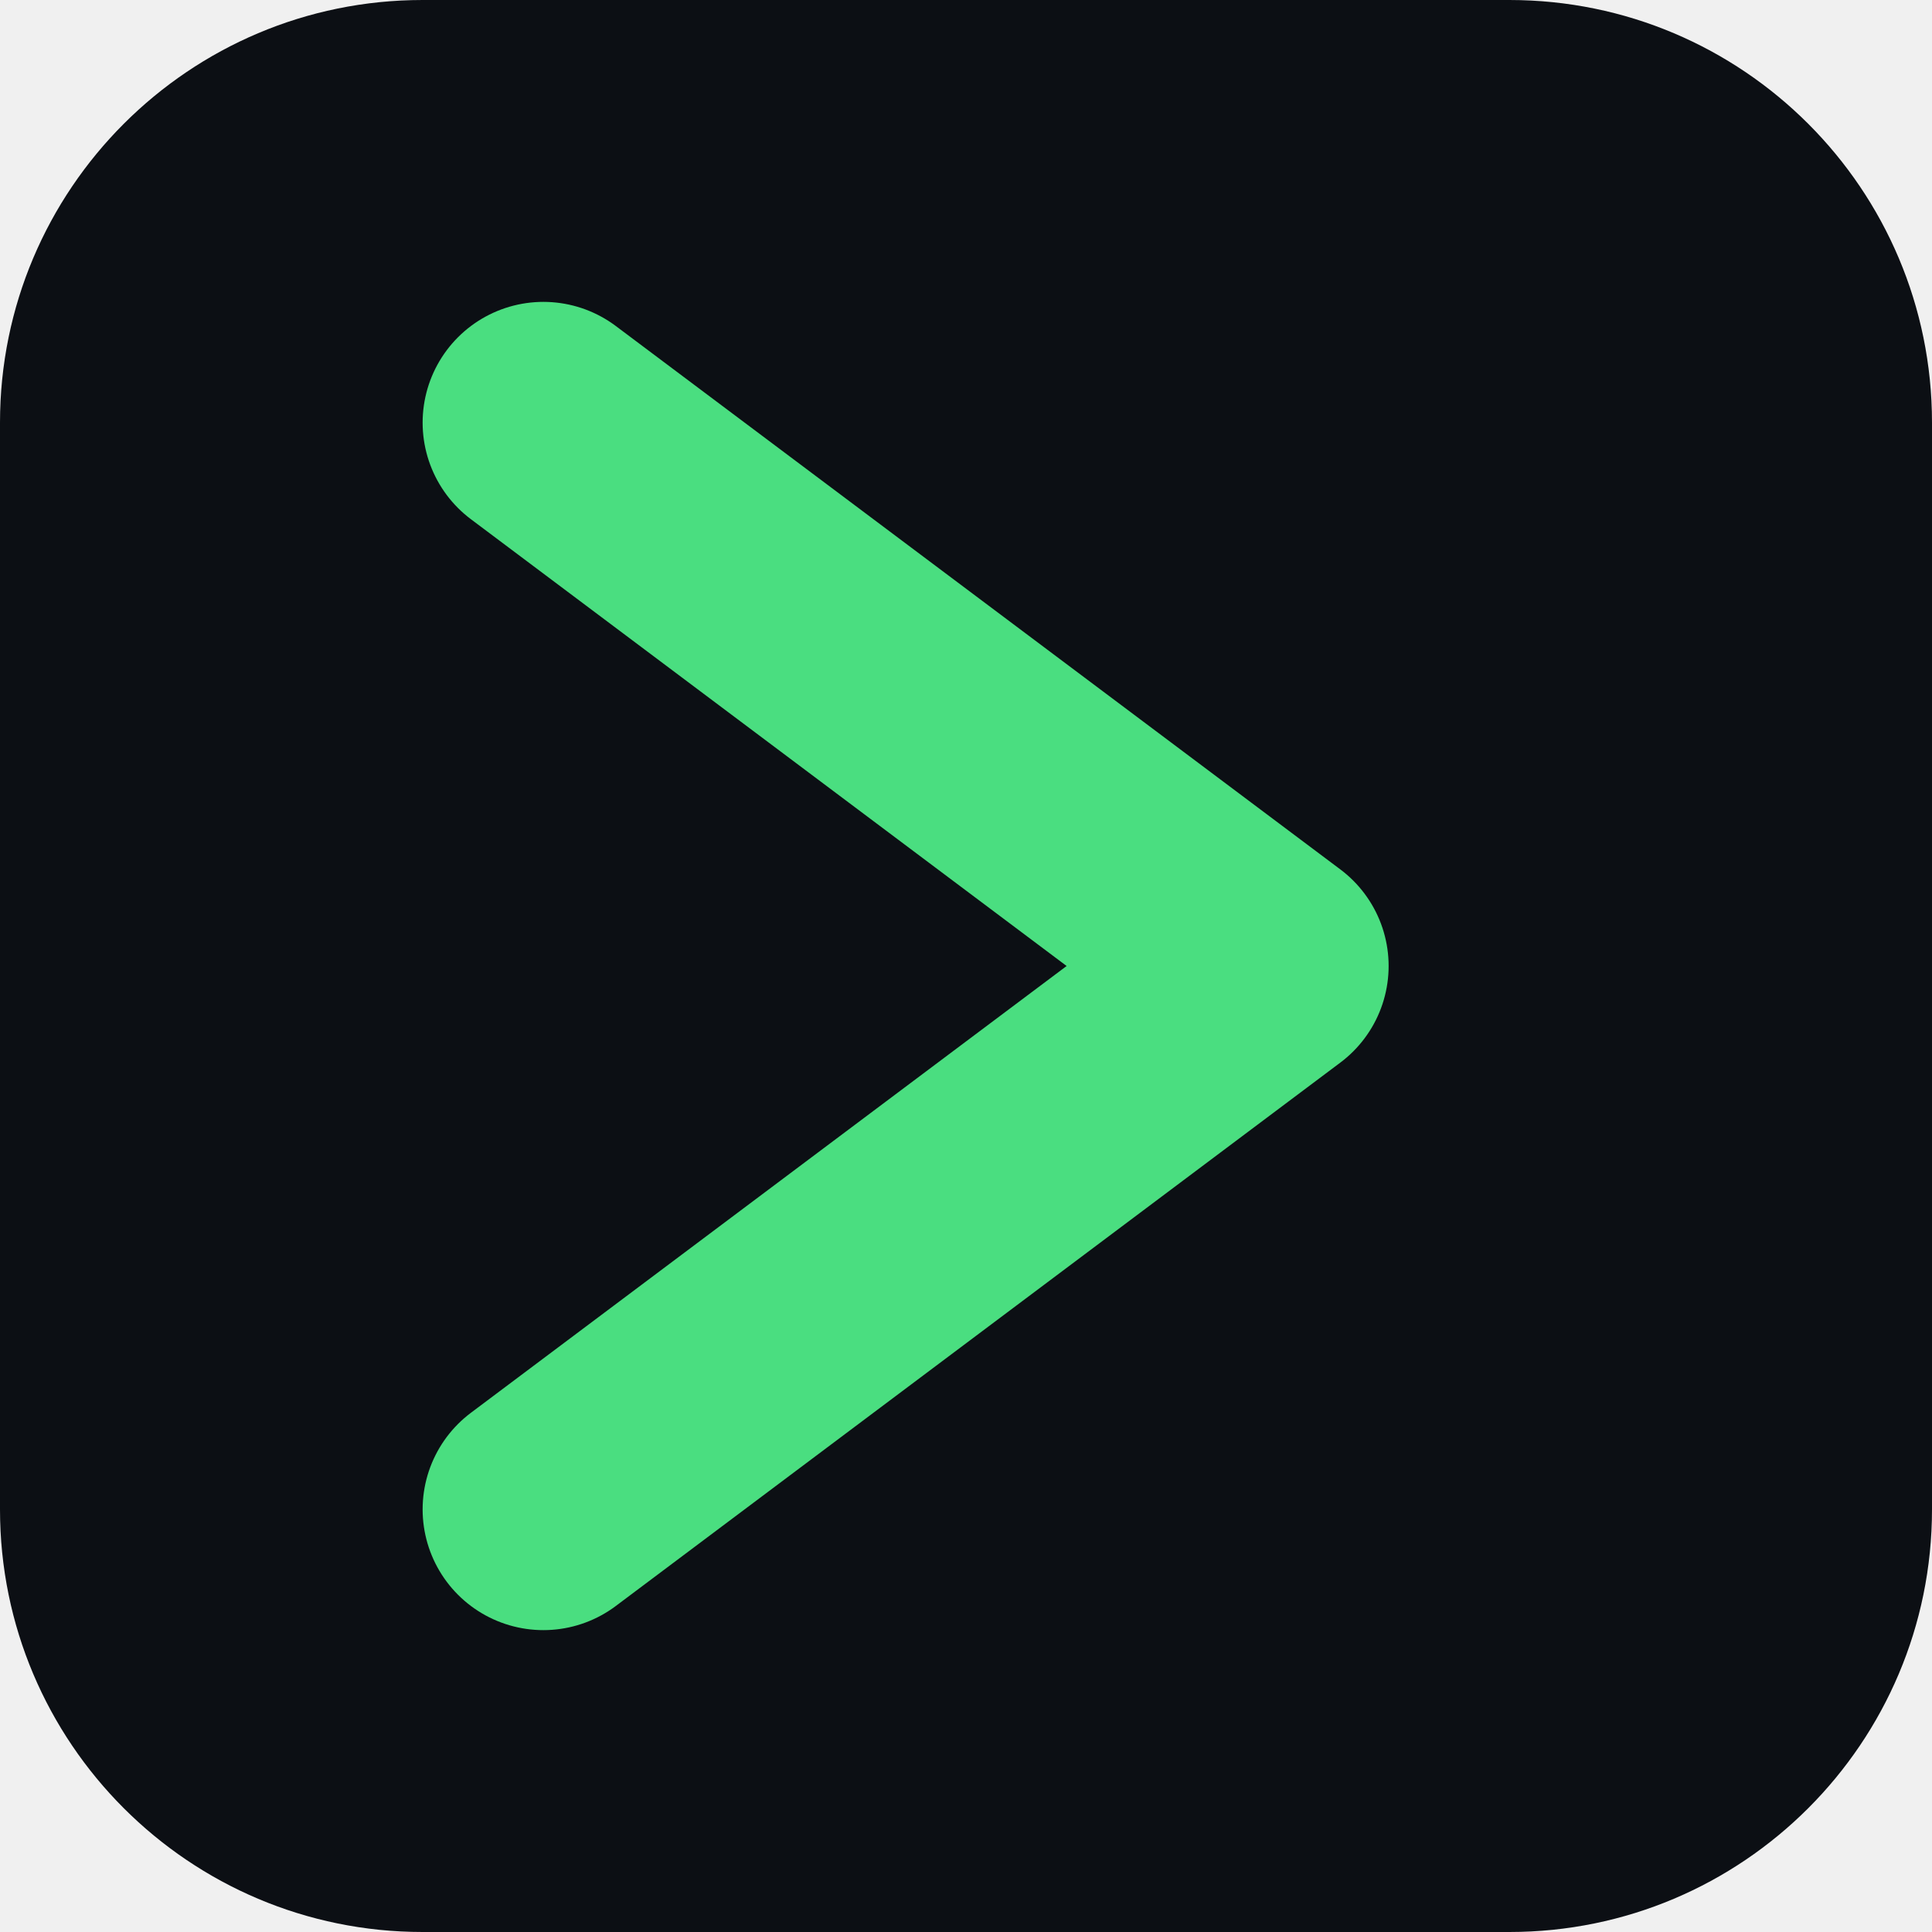
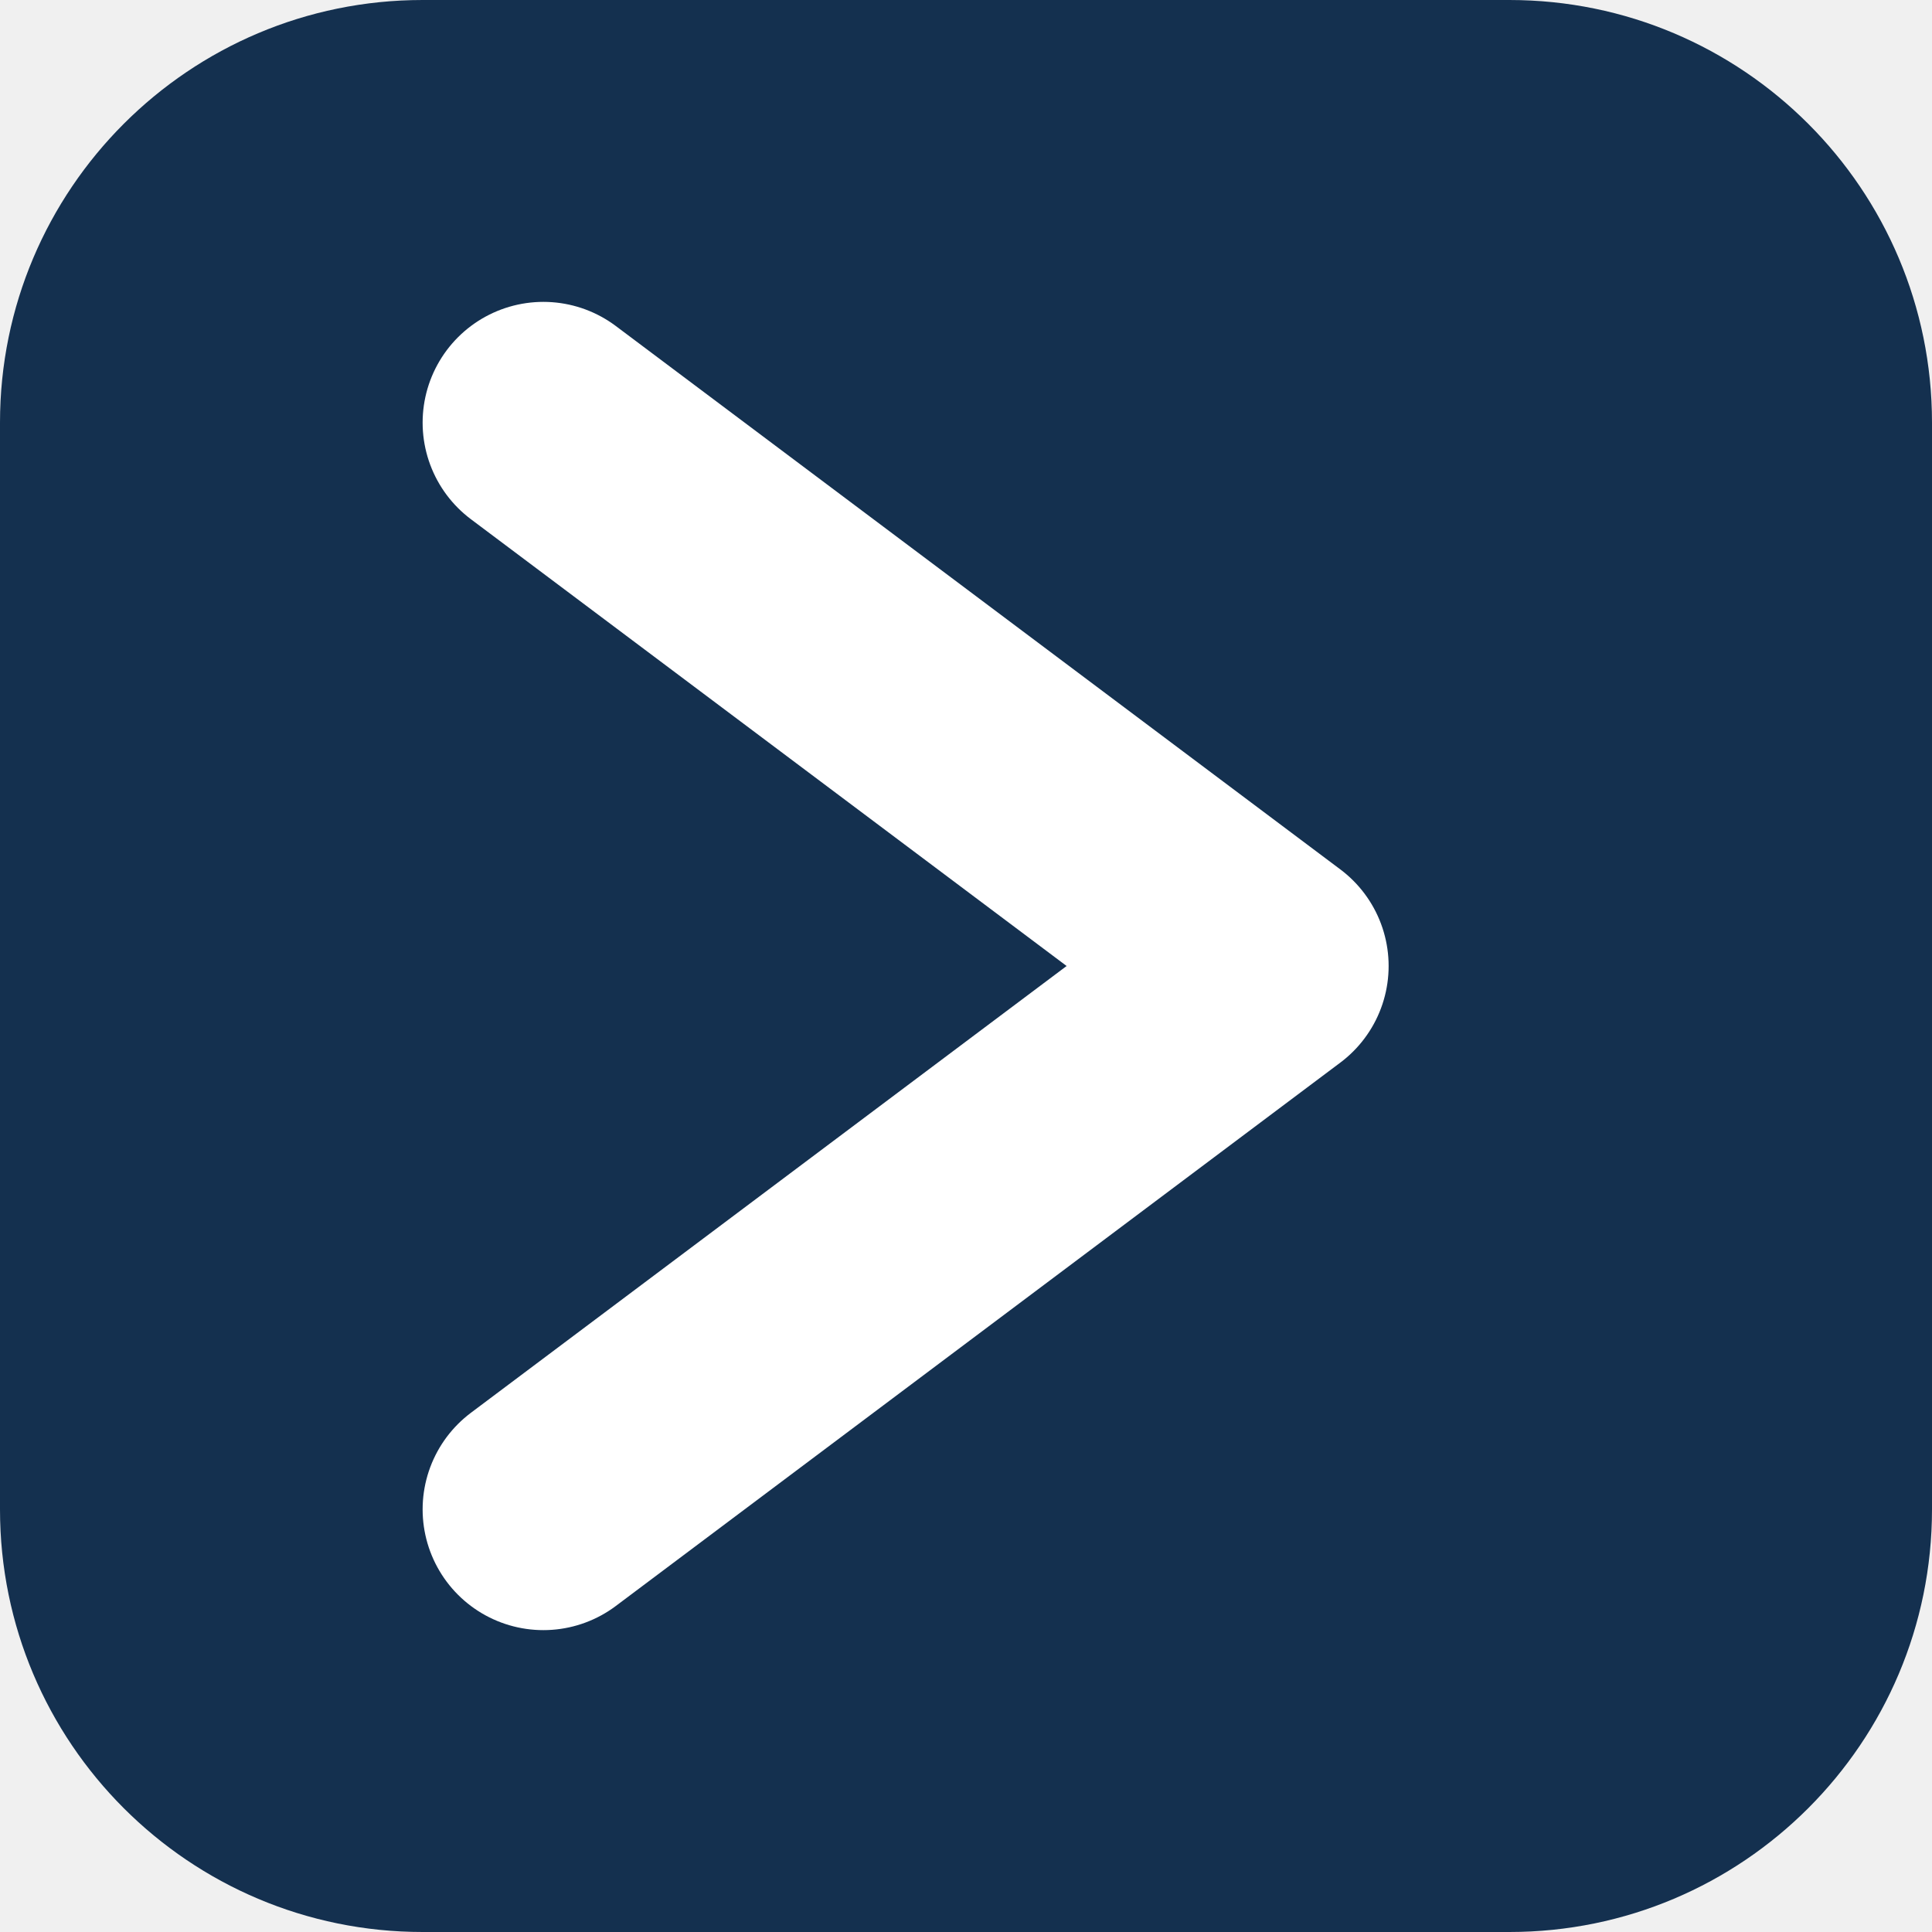
<svg xmlns="http://www.w3.org/2000/svg" viewBox="0 0 64 64">
-   <rect width="64" height="64" rx="14" fill="#0C0F14" />
-   <path d="M18 14 L42 32 L18 50" fill="none" stroke="#4ADE80" stroke-width="8" stroke-linecap="round" stroke-linejoin="round" />
+   <rect width="64" height="64" rx="14" fill="#14304F" />
+   <path d="M18 14 L42 32 L18 50" fill="none" stroke="#FFFFFF" stroke-width="8" stroke-linecap="round" stroke-linejoin="round" />
</svg>
